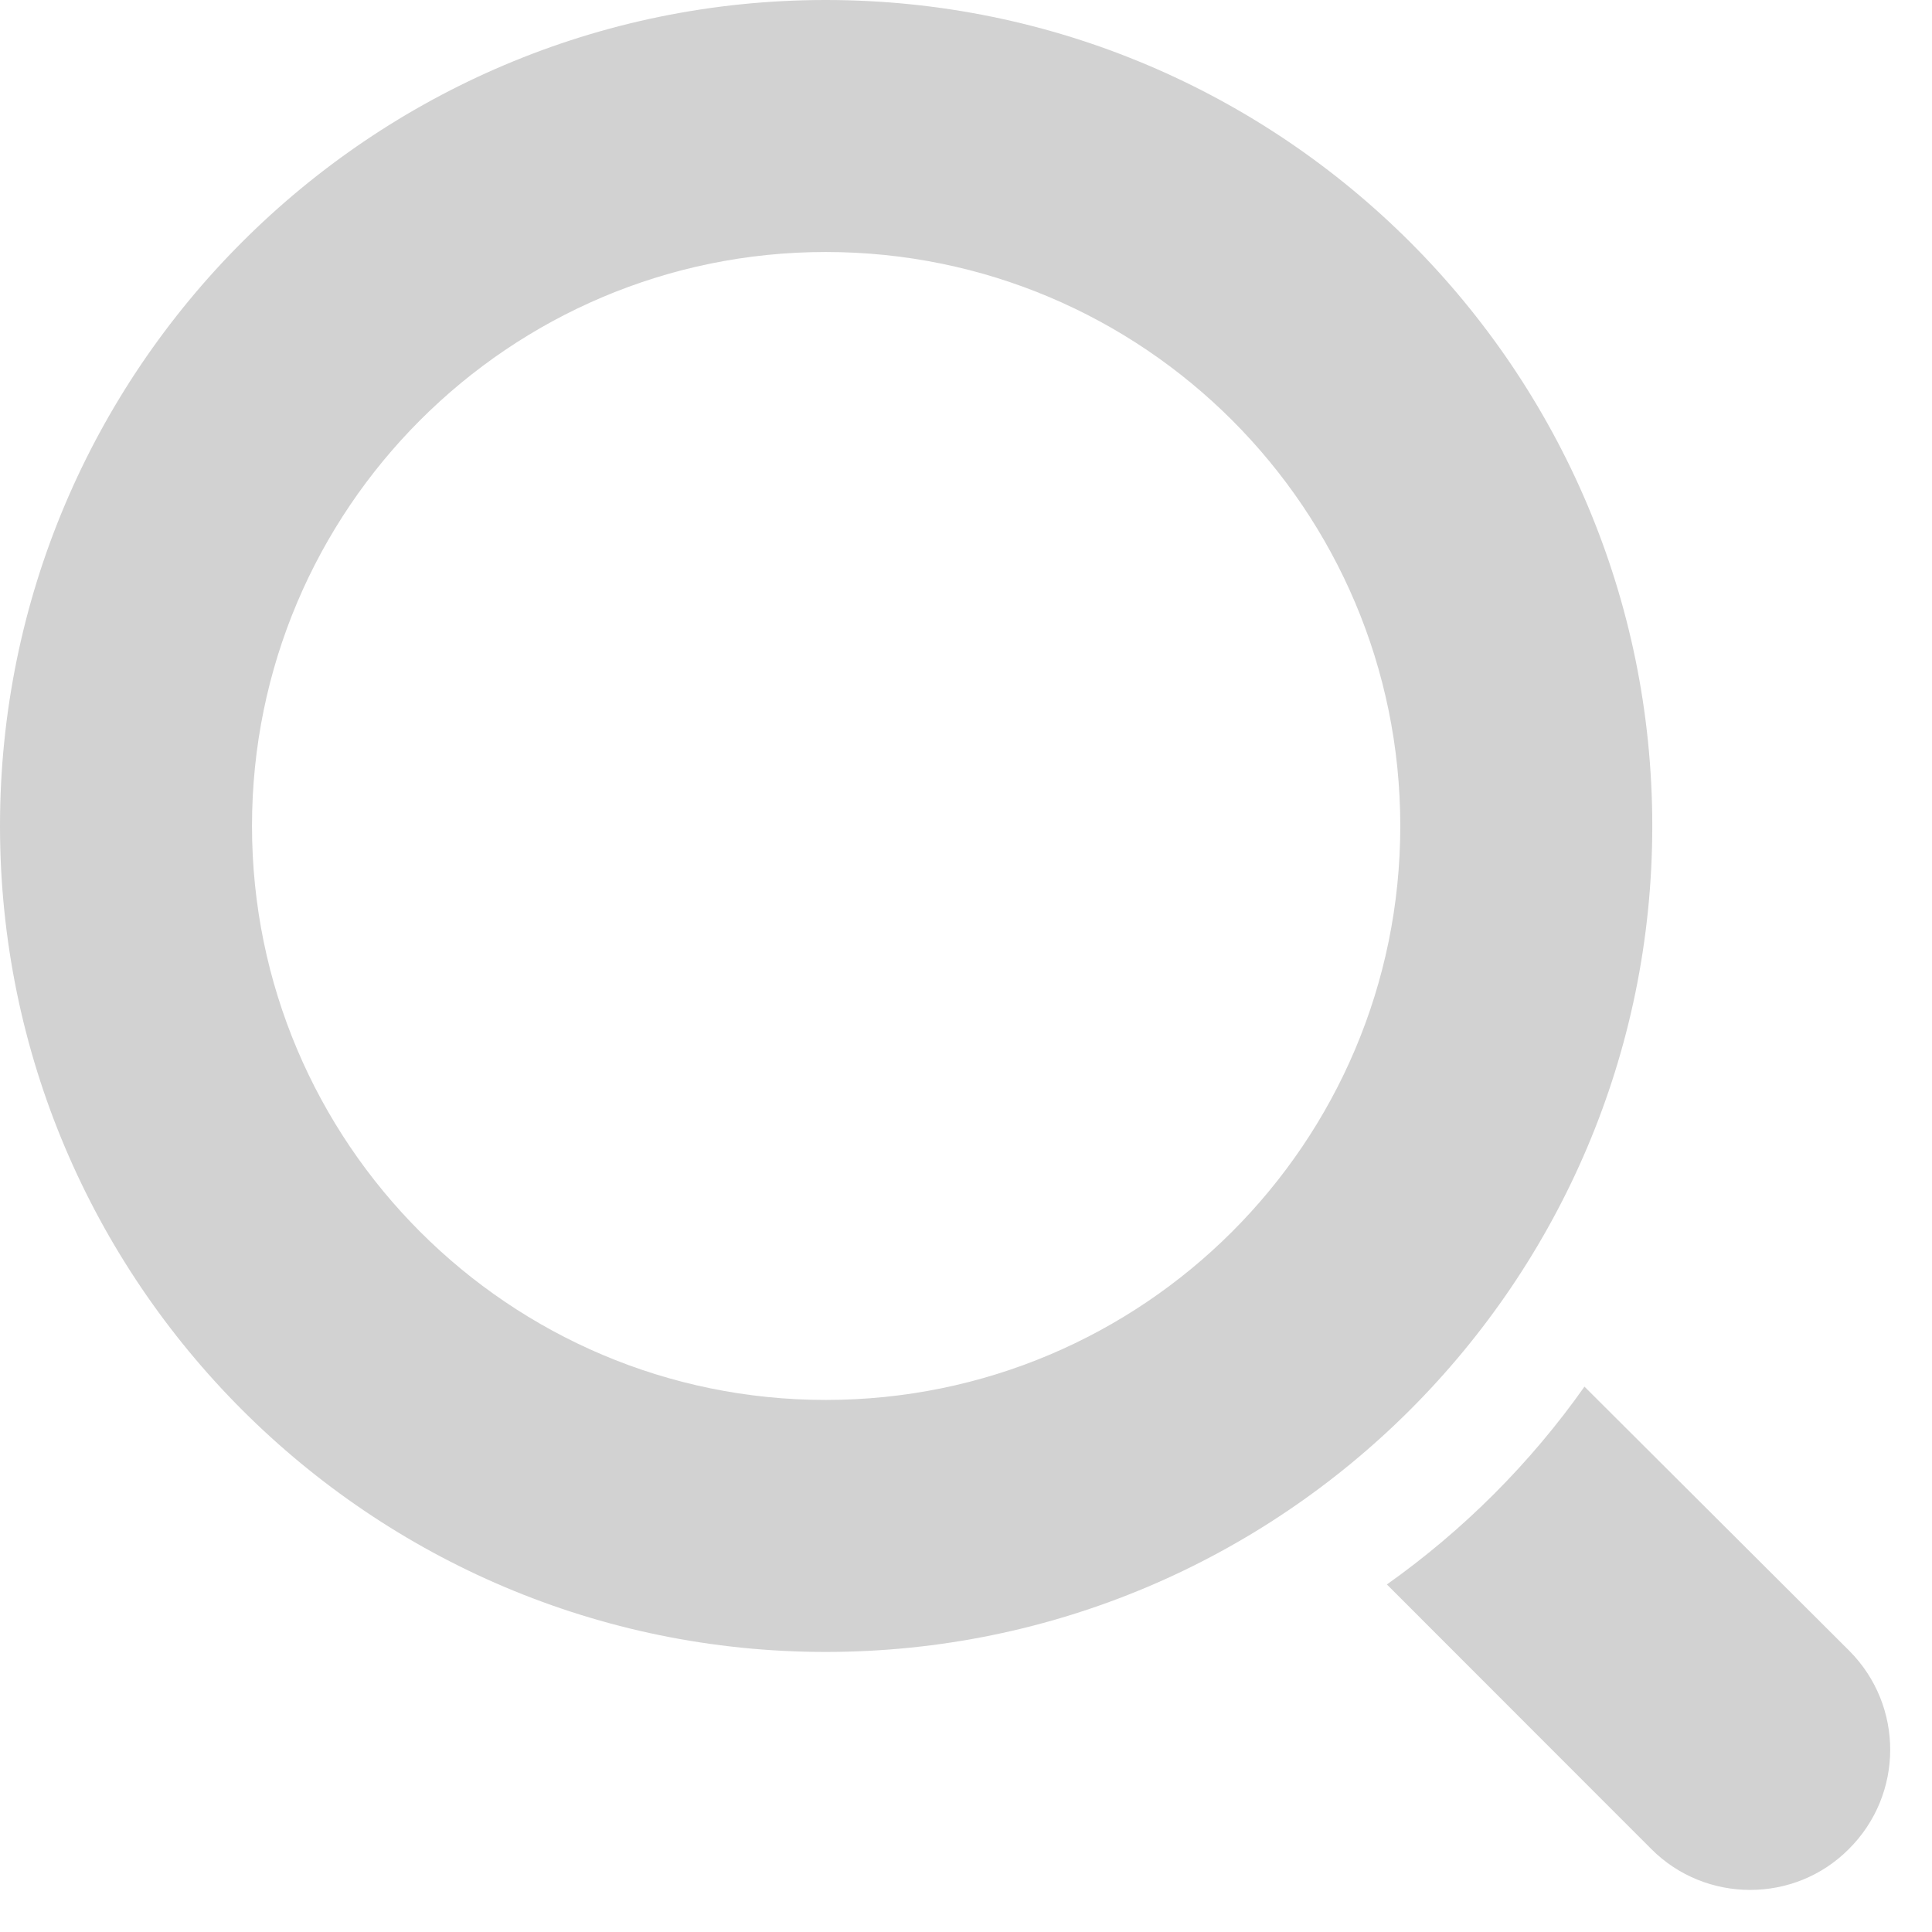
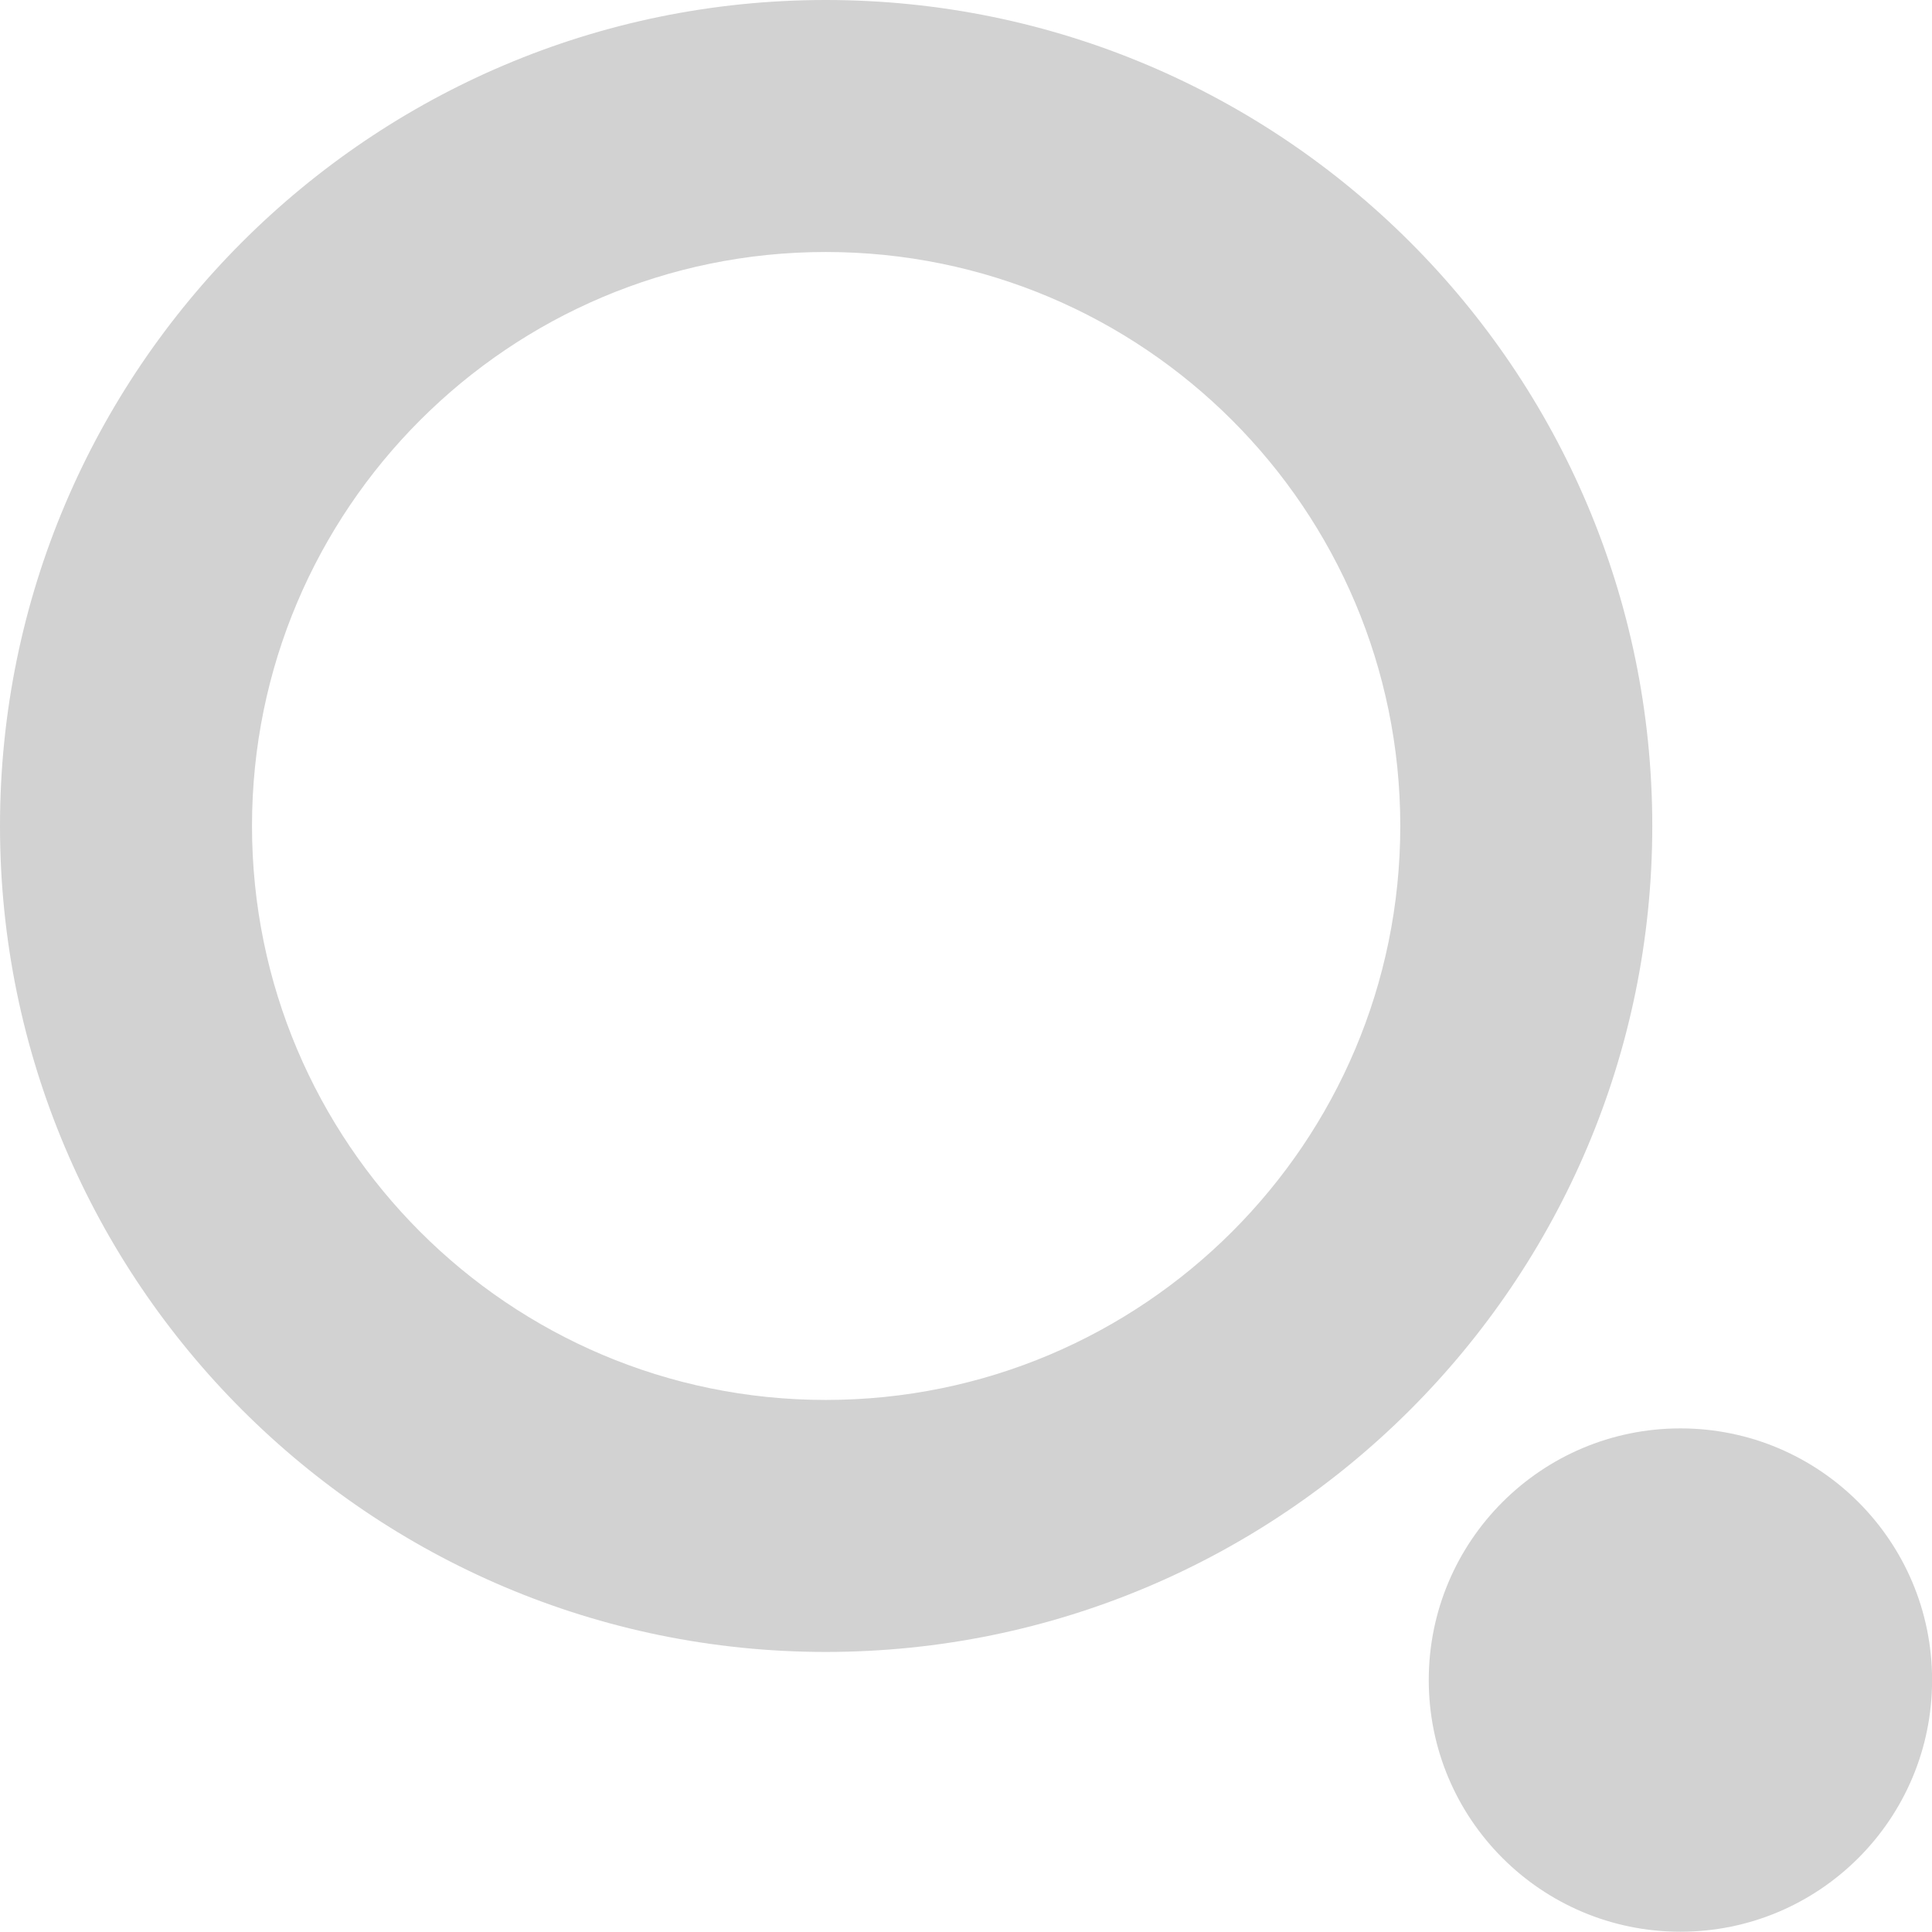
<svg xmlns="http://www.w3.org/2000/svg" width="100%" height="100%" viewBox="0 0 23 23" version="1.1" xml:space="preserve" style="fill-rule:evenodd;clip-rule:evenodd;stroke-linejoin:round;stroke-miterlimit:2;">
  <g transform="matrix(1,0,0,1,-2015.24,-281.334)">
    <g transform="matrix(1,0,0,1,787.075,0)">
      <g transform="matrix(1,0,0,1,-787.075,0)">
        <path d="M2025.07,281.334C2030.5,281.334 2034.91,285.74 2034.91,291.167C2034.91,296.594 2030.5,301 2025.07,301C2019.65,301 2015.24,296.594 2015.24,291.167C2015.24,285.74 2019.65,281.334 2025.07,281.334ZM2025.07,284.334C2021.3,284.334 2018.24,287.396 2018.24,291.167C2018.24,294.938 2021.3,298 2025.07,298C2028.85,298 2031.91,294.938 2031.91,291.167C2031.91,287.396 2028.85,284.334 2025.07,284.334Z" style="fill:rgb(210,210,210);" />
      </g>
    </g>
-     <g transform="matrix(1,0,0,1,787.075,0)">
-       <g transform="matrix(0.705431,-0.294569,-0.294569,0.705431,-72.4989,587.743)">
-         <path d="M2057.72,448.292L2065.39,455.954C2066.97,457.537 2067.73,459.35 2067.07,460.001C2066.43,460.651 2064.61,459.894 2063.03,458.311L2055.37,450.649C2056.47,450.194 2057.27,449.396 2057.72,448.292Z" style="fill:rgb(210,210,210);" />
-       </g>
+     <g transform="matrix(1,0,0,1,2015.738,281.8317)">
+       <circle cx="19.507" cy="19.503" r="2.996" style="fill:rgb(210,210,210);" />
    </g>
  </g>
</svg>
